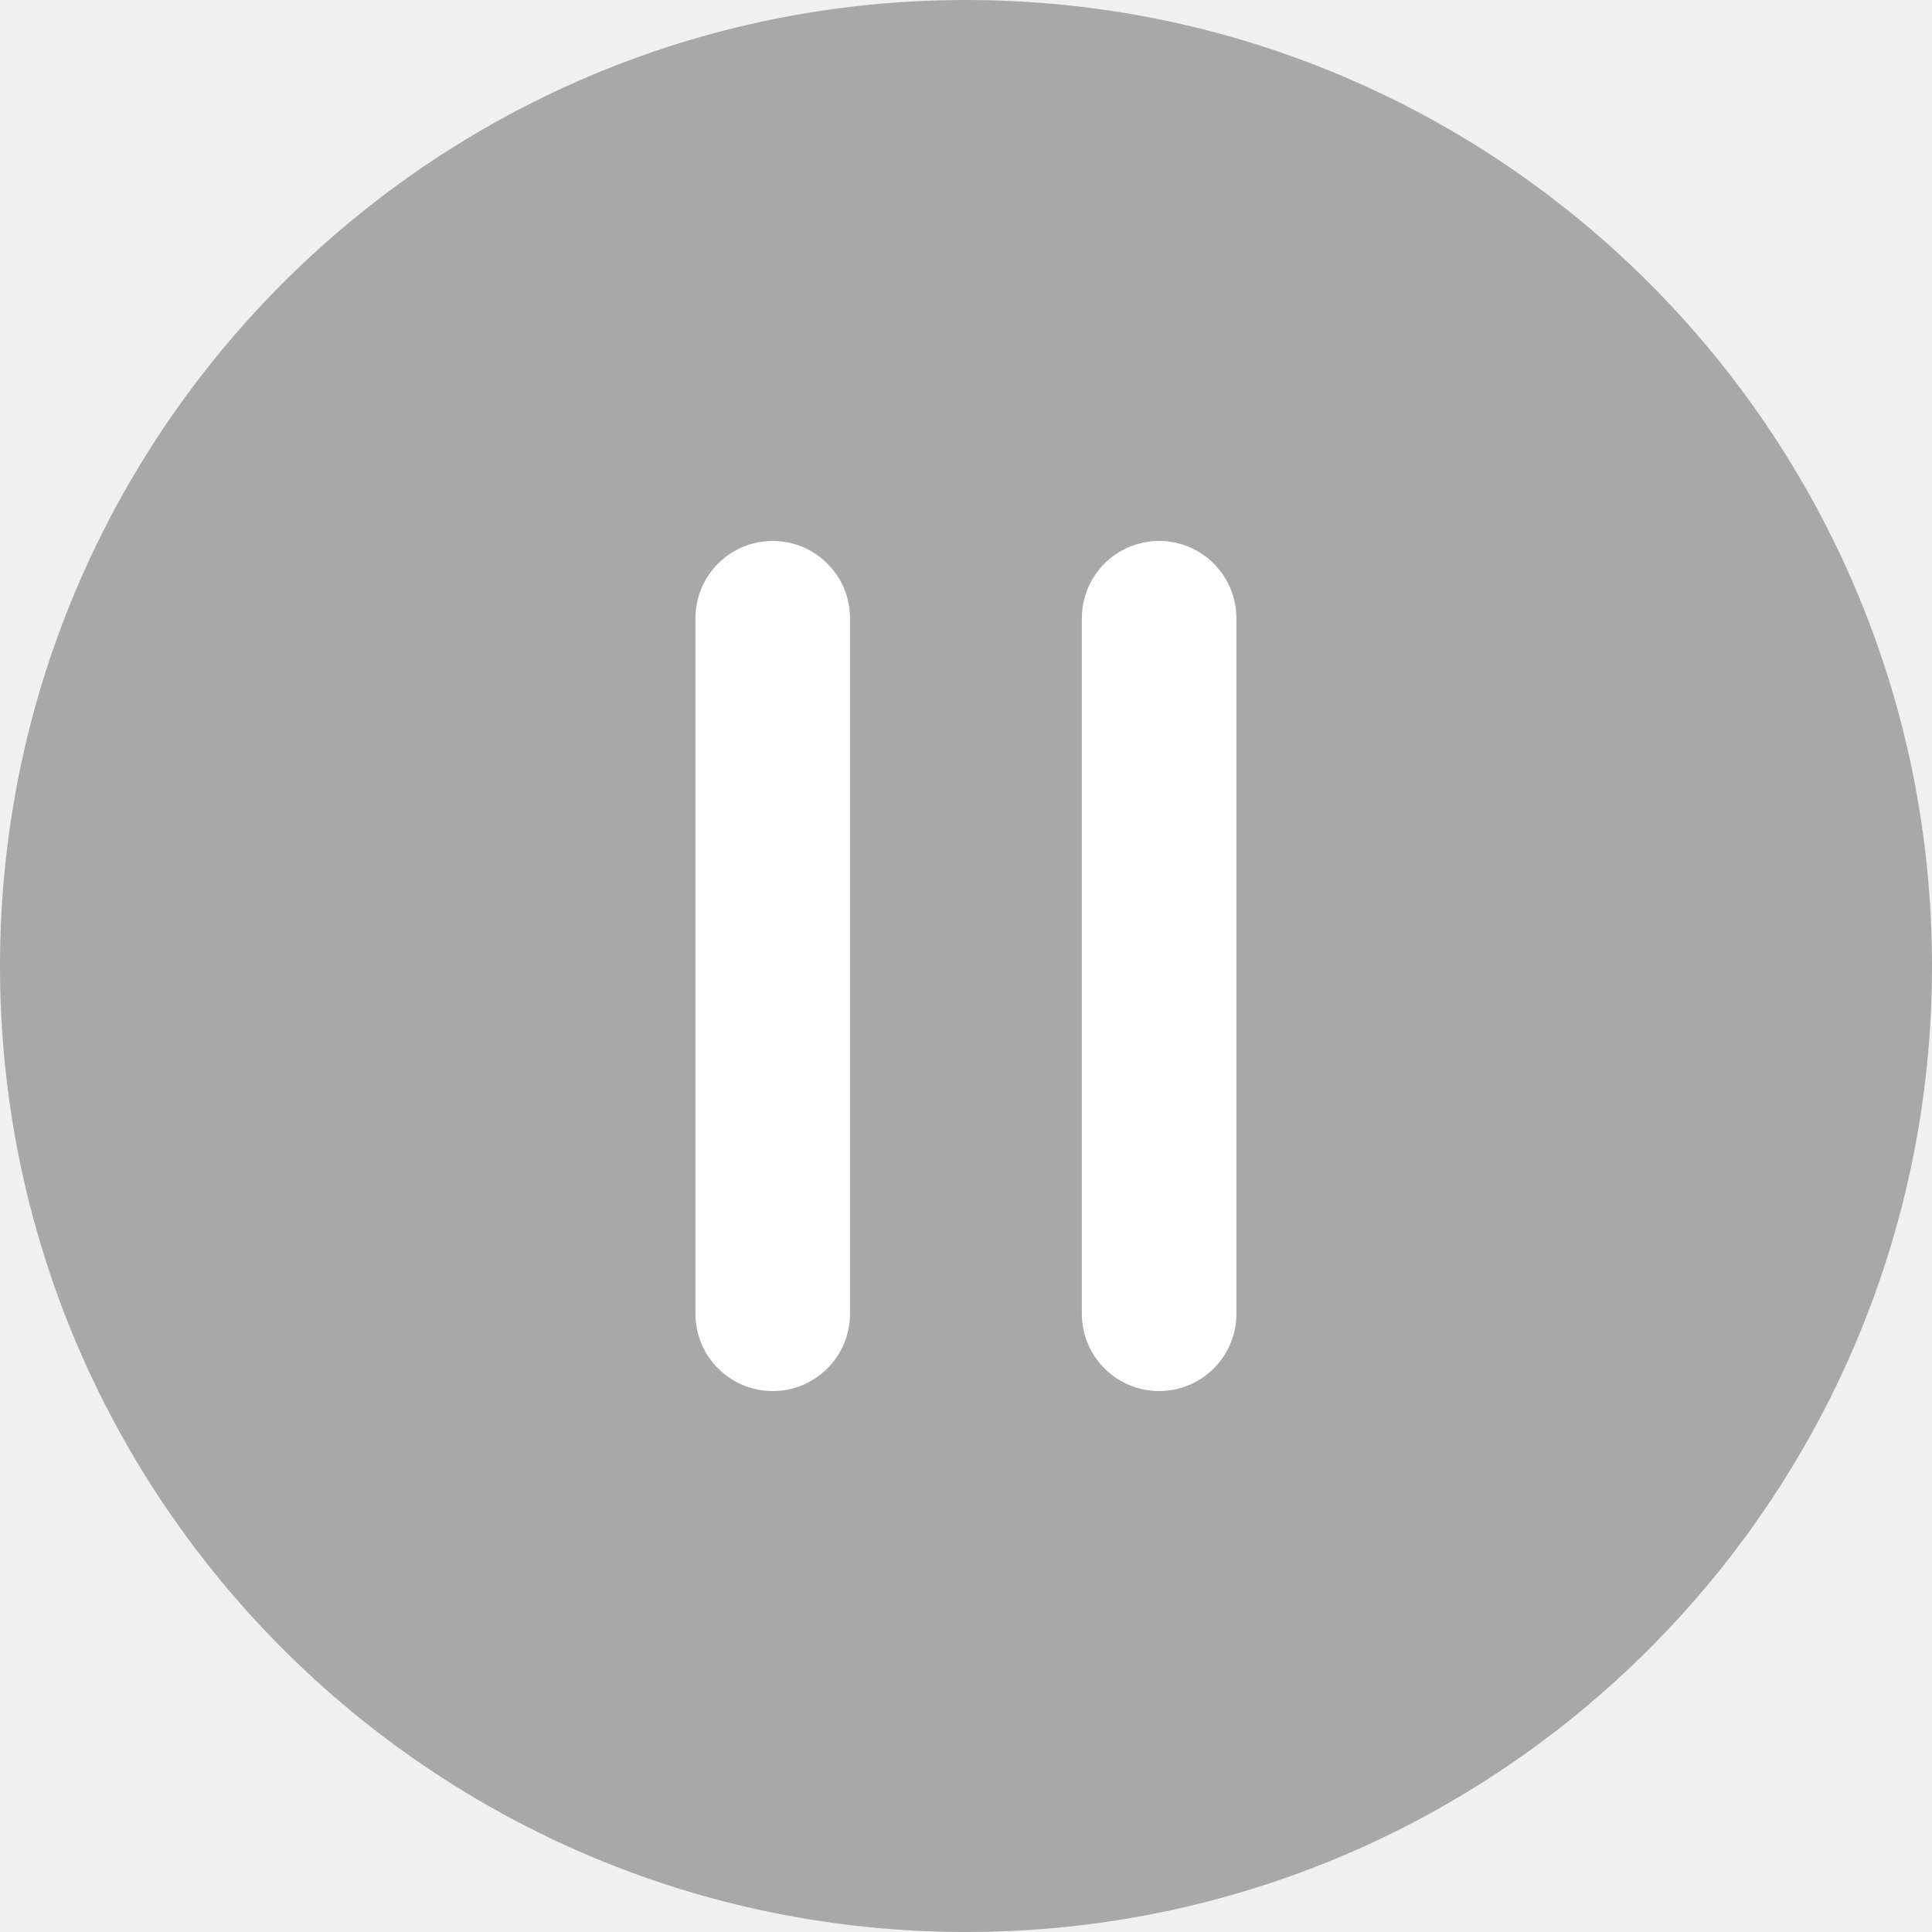
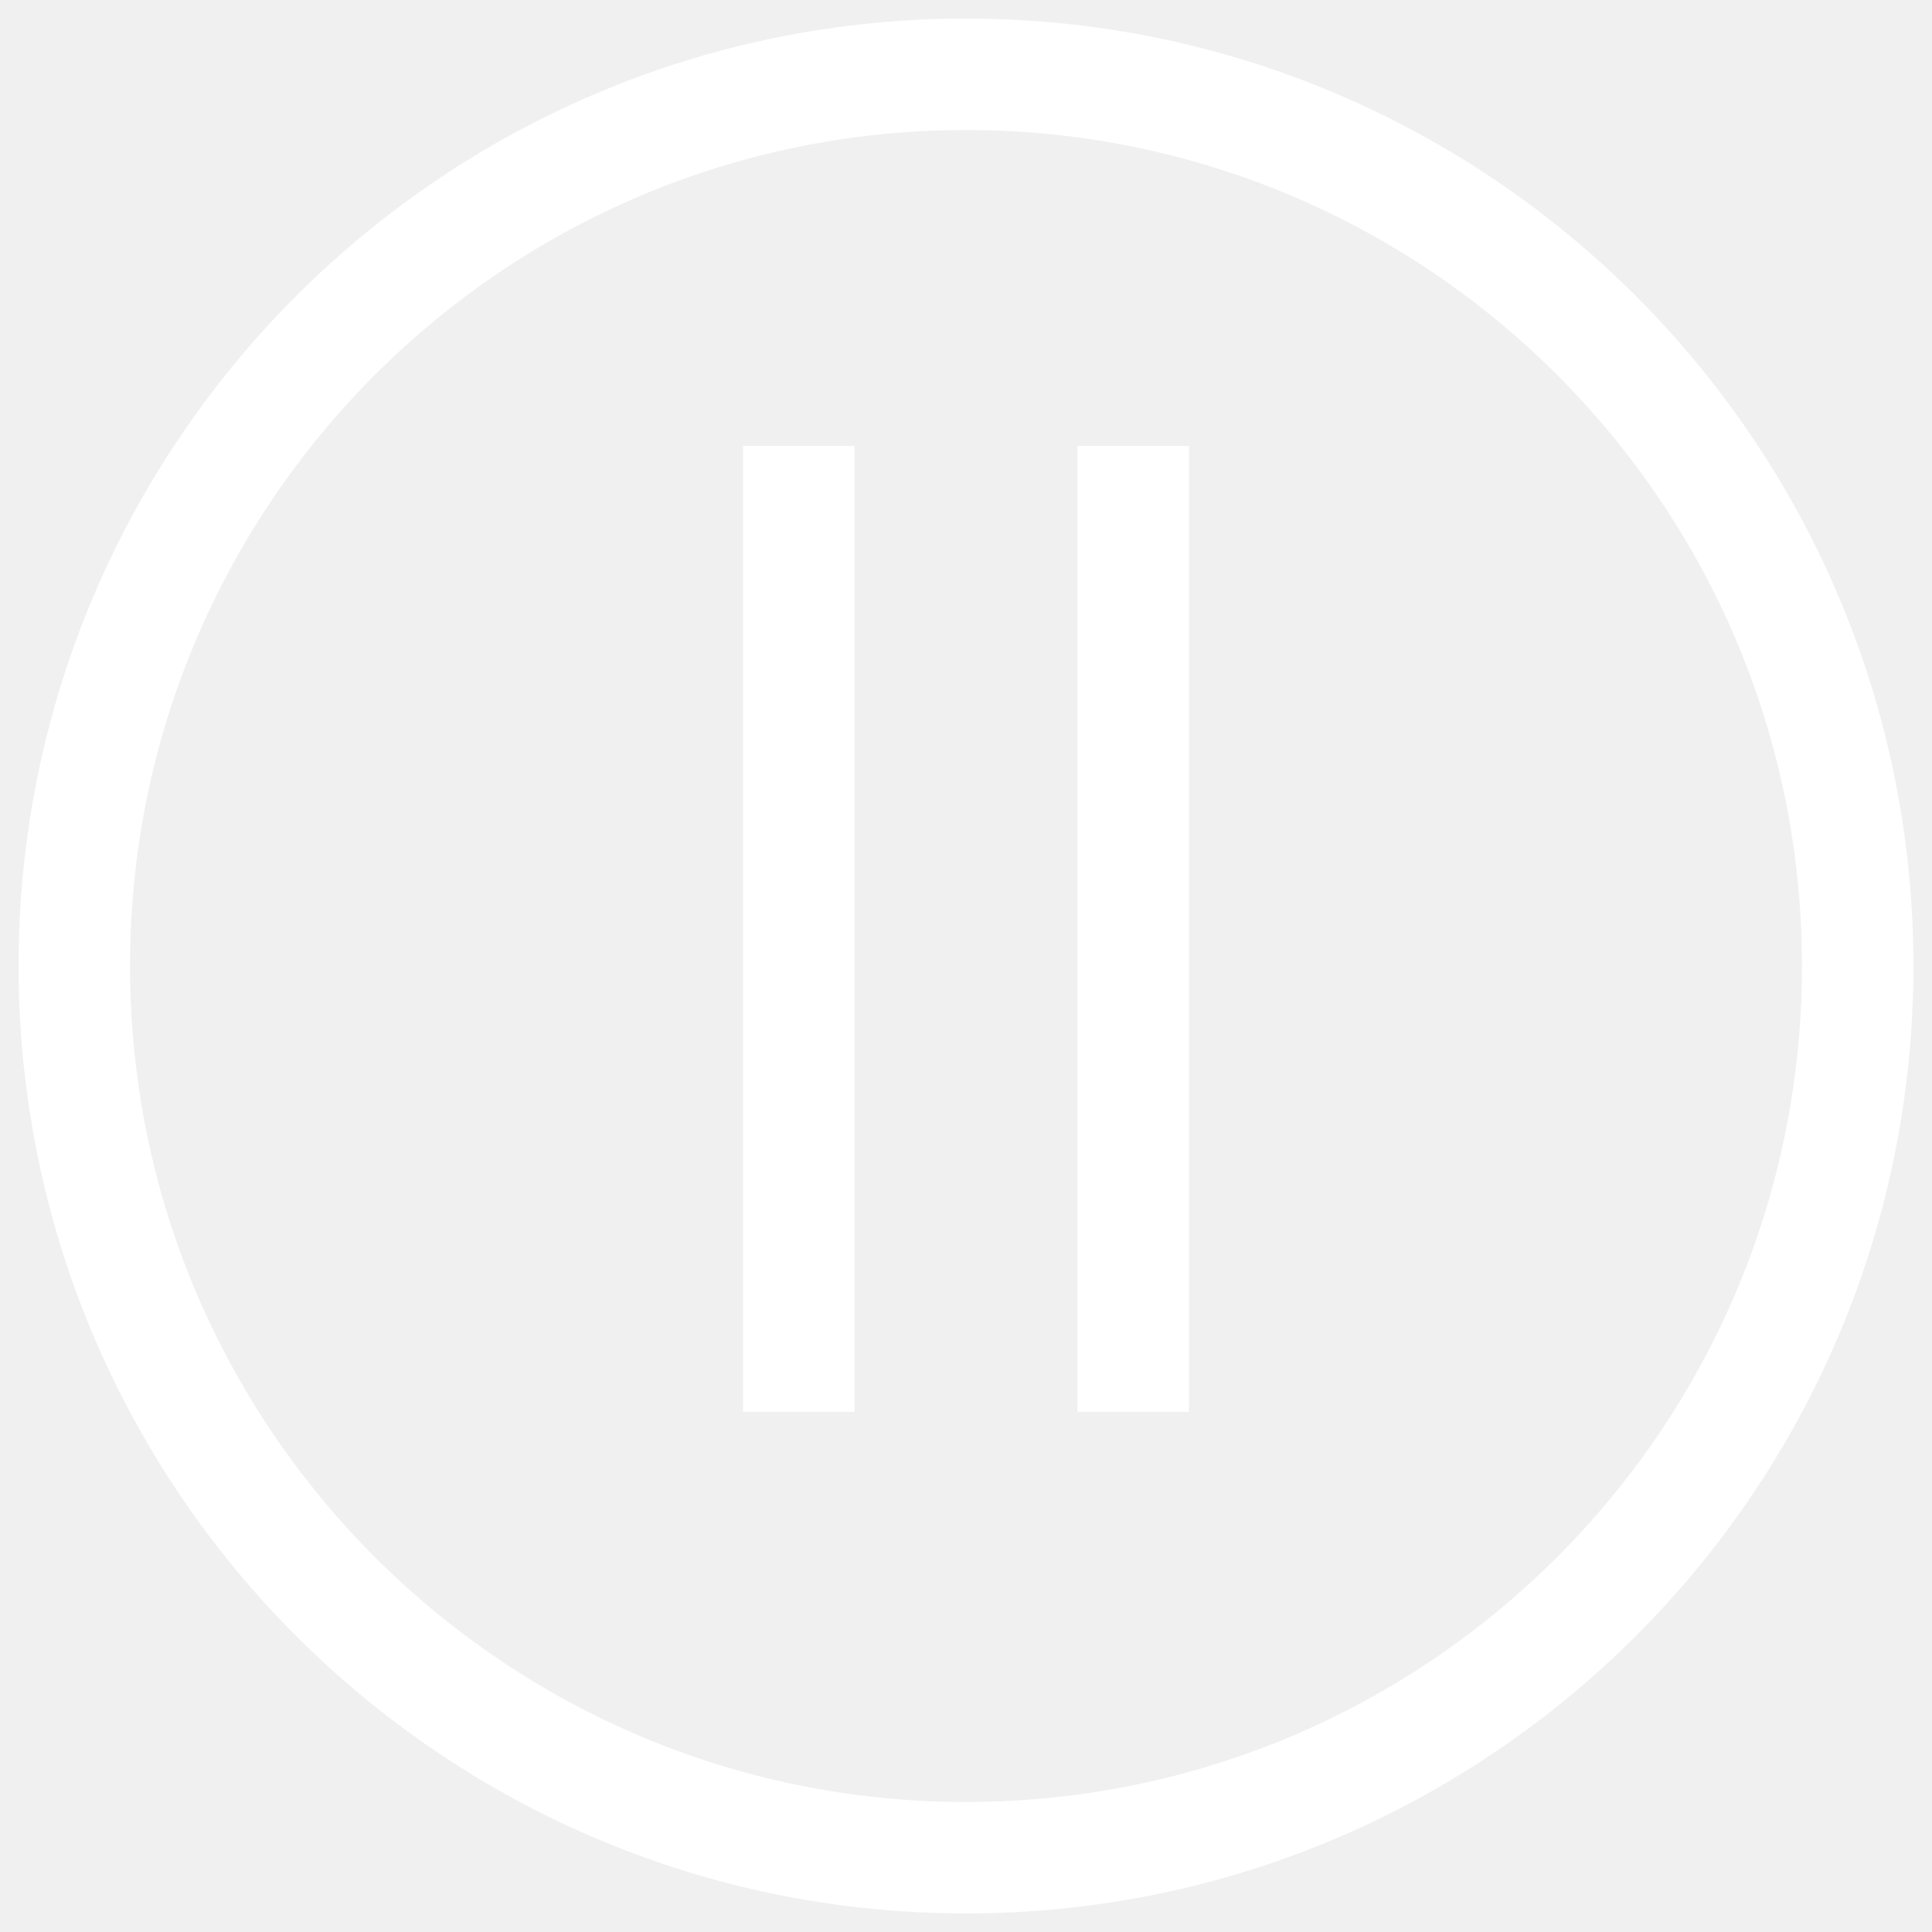
- <svg xmlns="http://www.w3.org/2000/svg" width="25" height="25" viewBox="0 0 25 25">
+ <svg xmlns="http://www.w3.org/2000/svg" width="26" height="26" viewBox="0 0 26 26">
  <defs>
-     <style>
-             .cls-2{fill:#fff}
-         </style>
+     <clipPath id="clip-path">
+       <rect id="사각형_837" data-name="사각형 837" width="25.5" height="25.5" fill="none" />
+     </clipPath>
  </defs>
-   <g id="btn_stop" transform="translate(-1629.093 -675.883)">
-     <path id="패스_97" data-name="패스 97" d="M12.5 0A12.5 12.5 0 1 1 0 12.5 12.5 12.5 0 0 1 12.5 0z" transform="translate(1629.093 675.883)" style="opacity:.3" />
-     <g id="그룹_972" data-name="그룹 972" transform="translate(1638.331 682.404)">
-       <rect id="사각형_640" data-name="사각형 640" class="cls-2" width="2" height="11" rx="1" transform="translate(-.239 .479)" />
-       <rect id="사각형_641" data-name="사각형 641" class="cls-2" width="2" height="11" rx="1" transform="translate(4.761 .479)" />
+   <g id="그룹_1378" data-name="그룹 1378" transform="translate(-1563 -552)">
+     <rect id="사각형_838" data-name="사각형 838" width="26" height="26" transform="translate(1563 552)" fill="none" />
+     <g id="그룹_1272" data-name="그룹 1272" transform="translate(1563.25 552.25)">
+       <g id="그룹_1271" data-name="그룹 1271" clip-path="url(#clip-path)">
+         <circle id="타원_183" data-name="타원 183" cx="12" cy="12" r="12" transform="translate(0.75 0.75)" fill="none" stroke="#fff" stroke-width="1.5" />
+         <path id="패스_938" data-name="패스 938" d="M9.75,5.75h1.5v13H9.75Zm4.5,0h1.5v13h-1.5Z" fill="#fff" fill-rule="evenodd" />
+       </g>
    </g>
  </g>
</svg>
